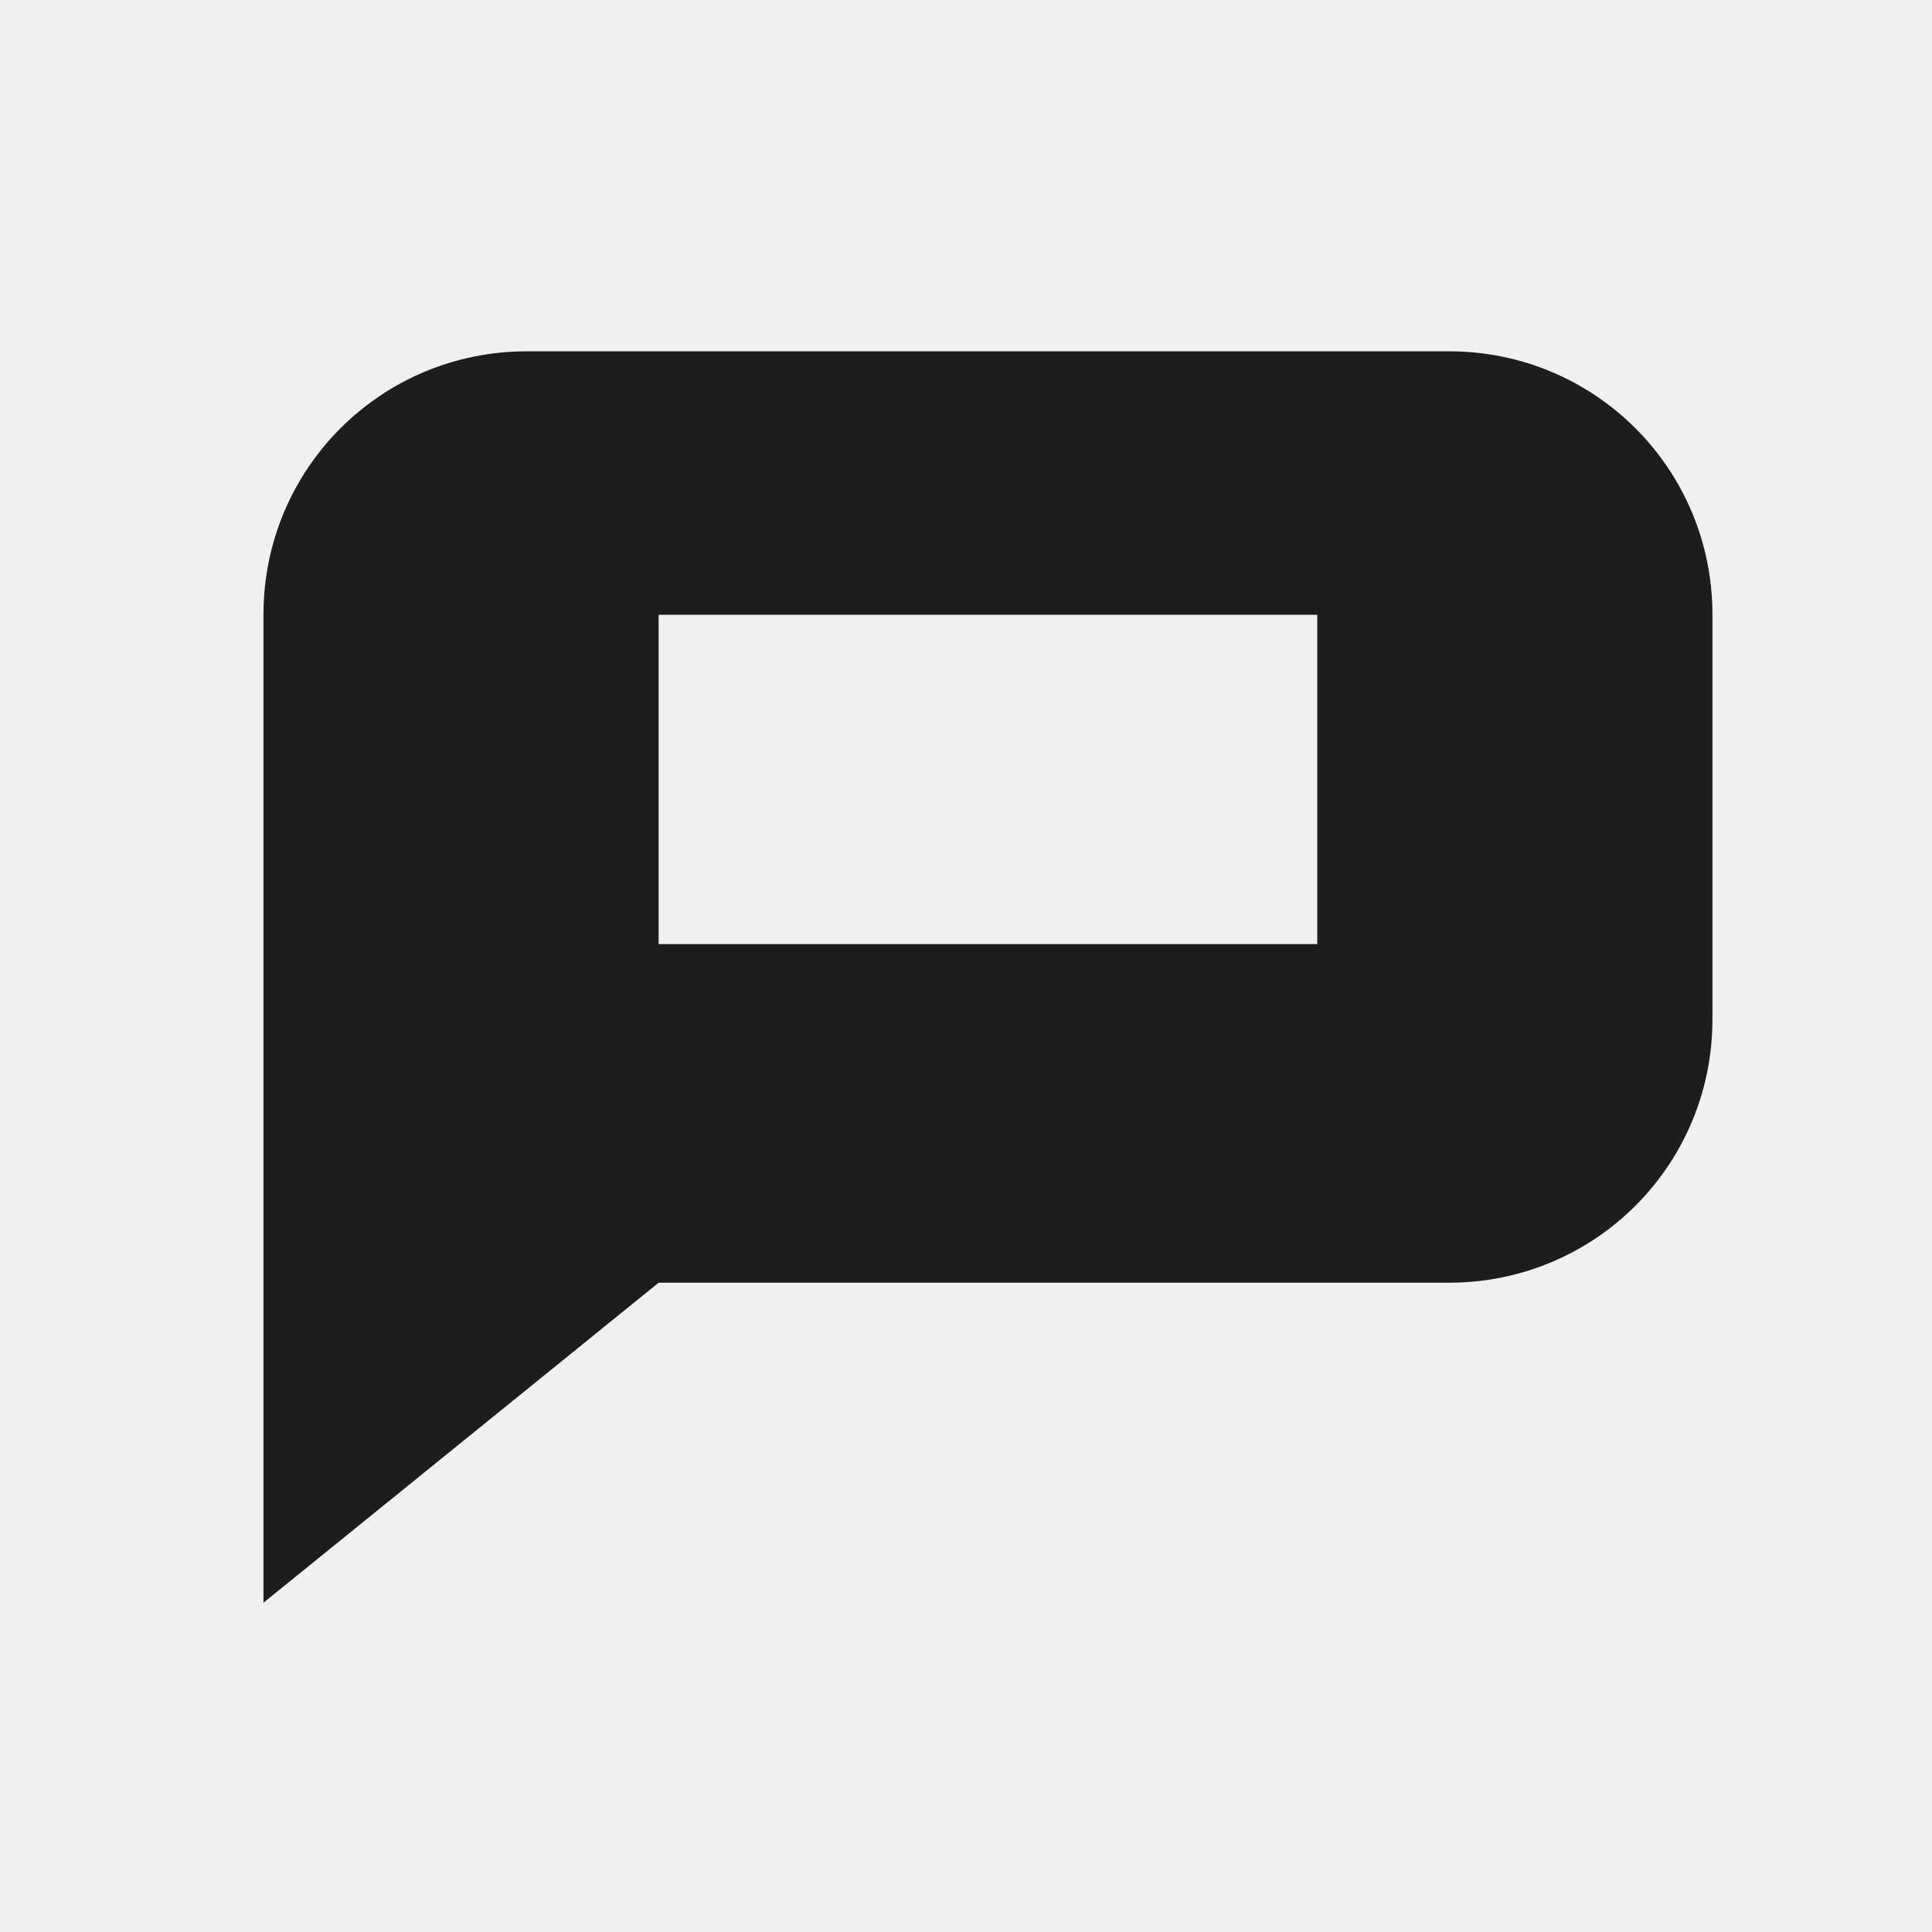
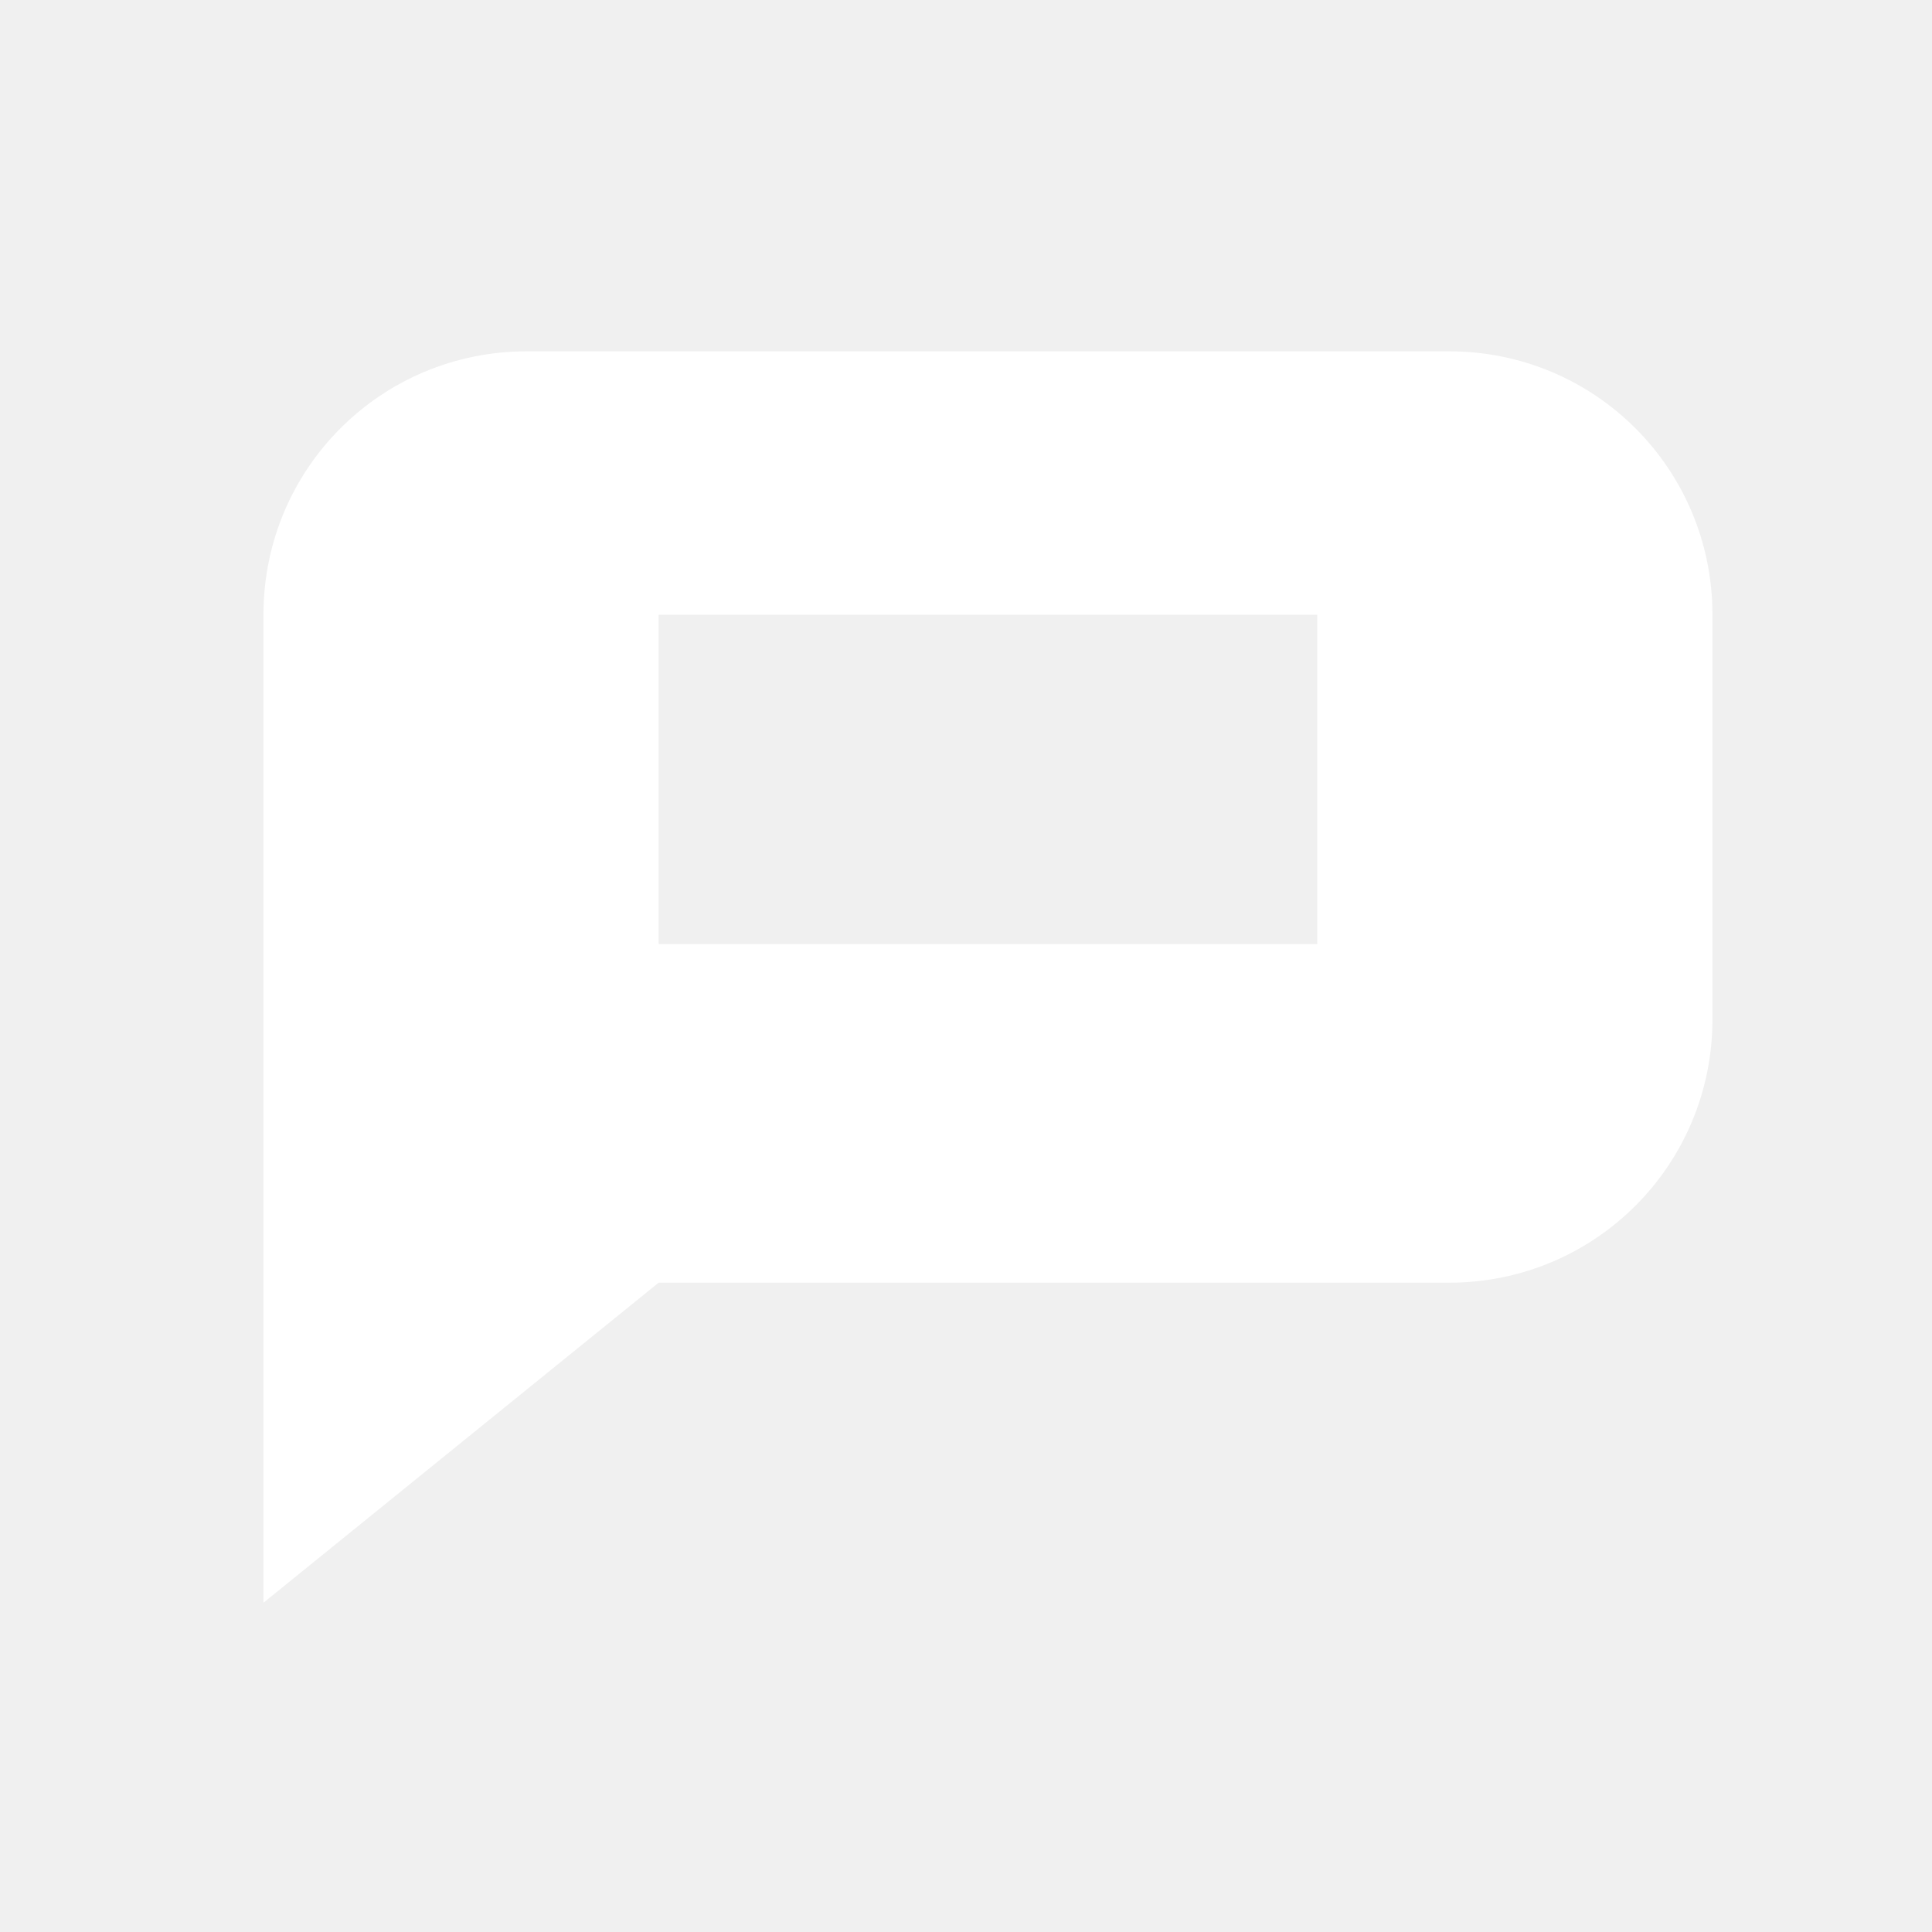
<svg xmlns="http://www.w3.org/2000/svg" width="22pt" height="22pt" viewBox="0 0 22 22" version="1.1" id="svg8">
  <defs id="defs12" />
-   <path style="fill:#1e1c1e;fill-opacity:1;stroke:none;stroke-width:1.8;stroke-miterlimit:4;stroke-dasharray:none;stroke-opacity:1" d="M 8 5.334 C 5.784 5.334 4 7.118 4 9.334 L 4 14.334 L 4 18.334 L 4 24.334 L 10 19.475 L 22 19.475 C 24.216 19.475 26 17.691 26 15.475 L 26 9.334 C 26 7.118 24.216 5.334 22 5.334 L 8 5.334 z M 10 9.334 L 20 9.334 L 20 14.334 L 10 14.334 L 10 9.334 z " transform="scale(0.75)" id="rect4545" />
+   <path style="fill:#ffffff;fill-opacity:1;stroke:none;stroke-width:1.8;stroke-miterlimit:4;stroke-dasharray:none;stroke-opacity:1" d="M 8 5.334 C 5.784 5.334 4 7.118 4 9.334 L 4 14.334 L 4 18.334 L 4 24.334 L 10 19.475 L 22 19.475 C 24.216 19.475 26 17.691 26 15.475 L 26 9.334 C 26 7.118 24.216 5.334 22 5.334 L 8 5.334 z M 10 9.334 L 20 9.334 L 20 14.334 L 10 14.334 L 10 9.334 z " transform="scale(0.75)" id="rect4545" />
</svg>
